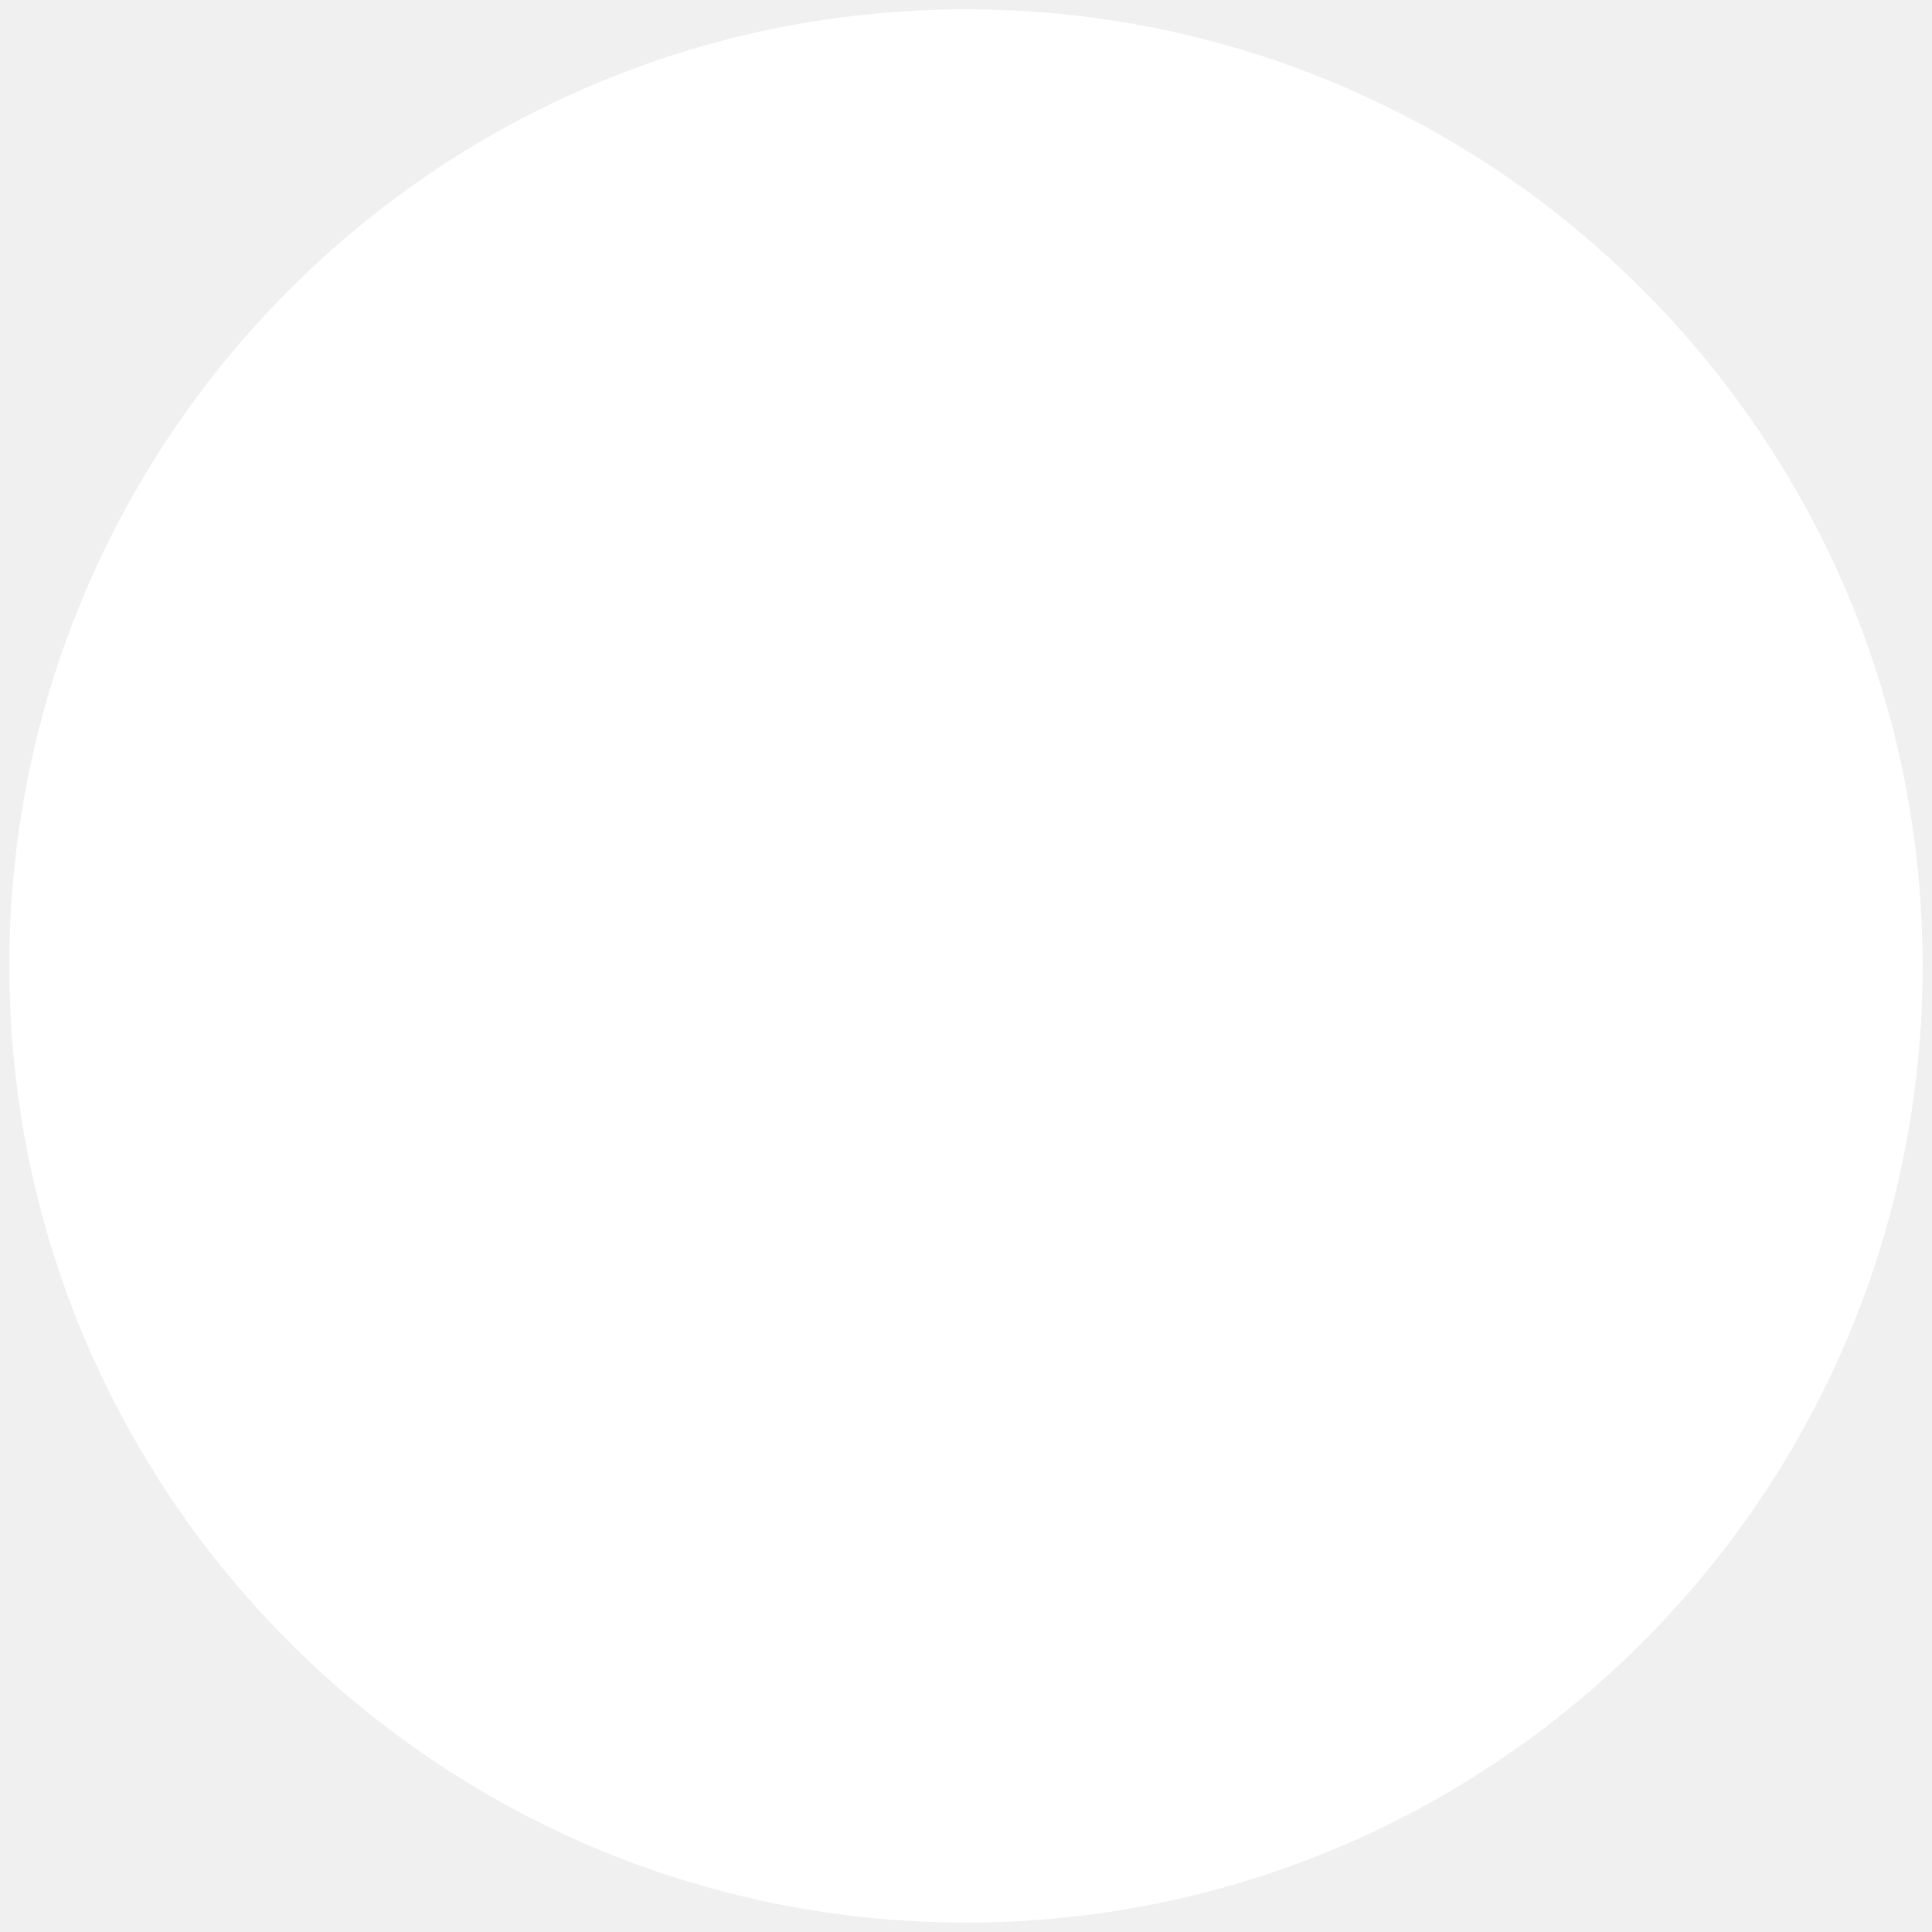
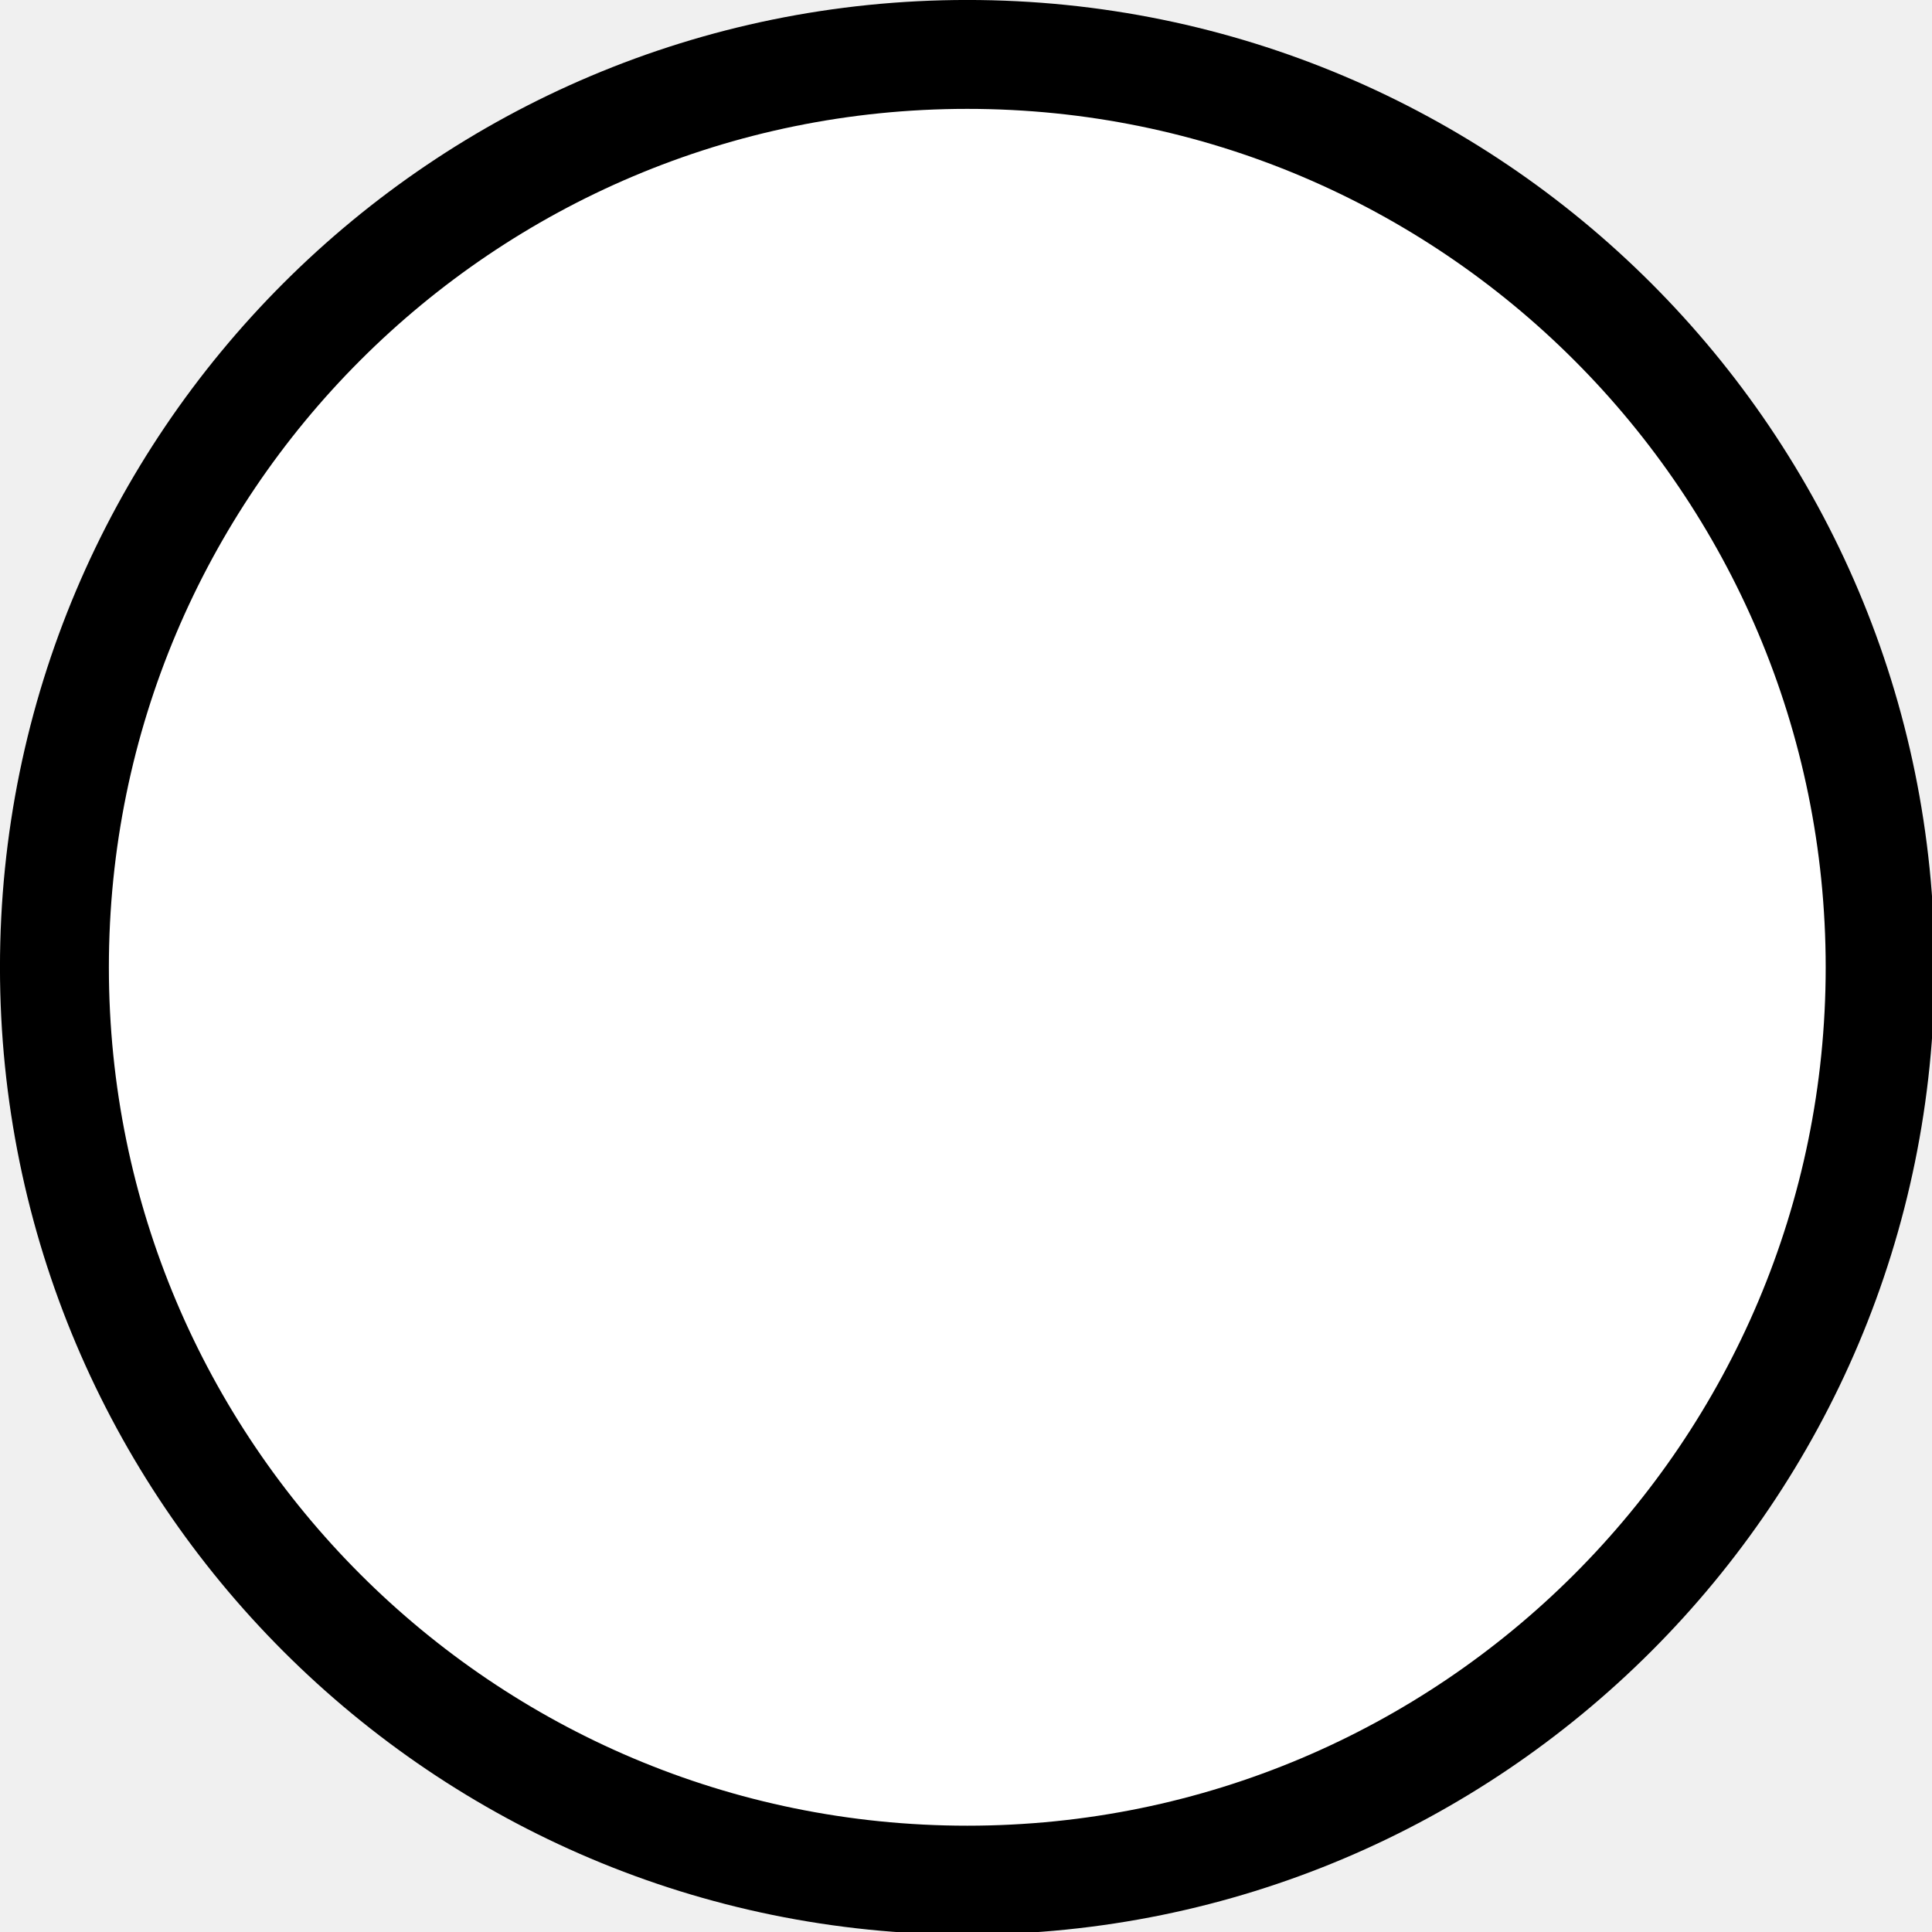
<svg xmlns="http://www.w3.org/2000/svg" width="128" height="128" viewBox="0 0 33.867 33.867" version="1.1" id="svg1">
  <defs id="defs1" />
  <g id="layer1">
-     <circle style="fill:#ffffff;fill-rule:evenodd;stroke-width:0.259;fill-opacity:1" id="path1" cx="16.933" cy="16.933" r="16.769" />
+     <circle style="fill:#ffffff;fill-opacity:1;fill-rule:evenodd;stroke:#000000;stroke-width:1.909;stroke-dasharray:none;stroke-opacity:1" id="path1" cx="16.956" cy="16.956" r="16.002" />
  </g>
</svg>
